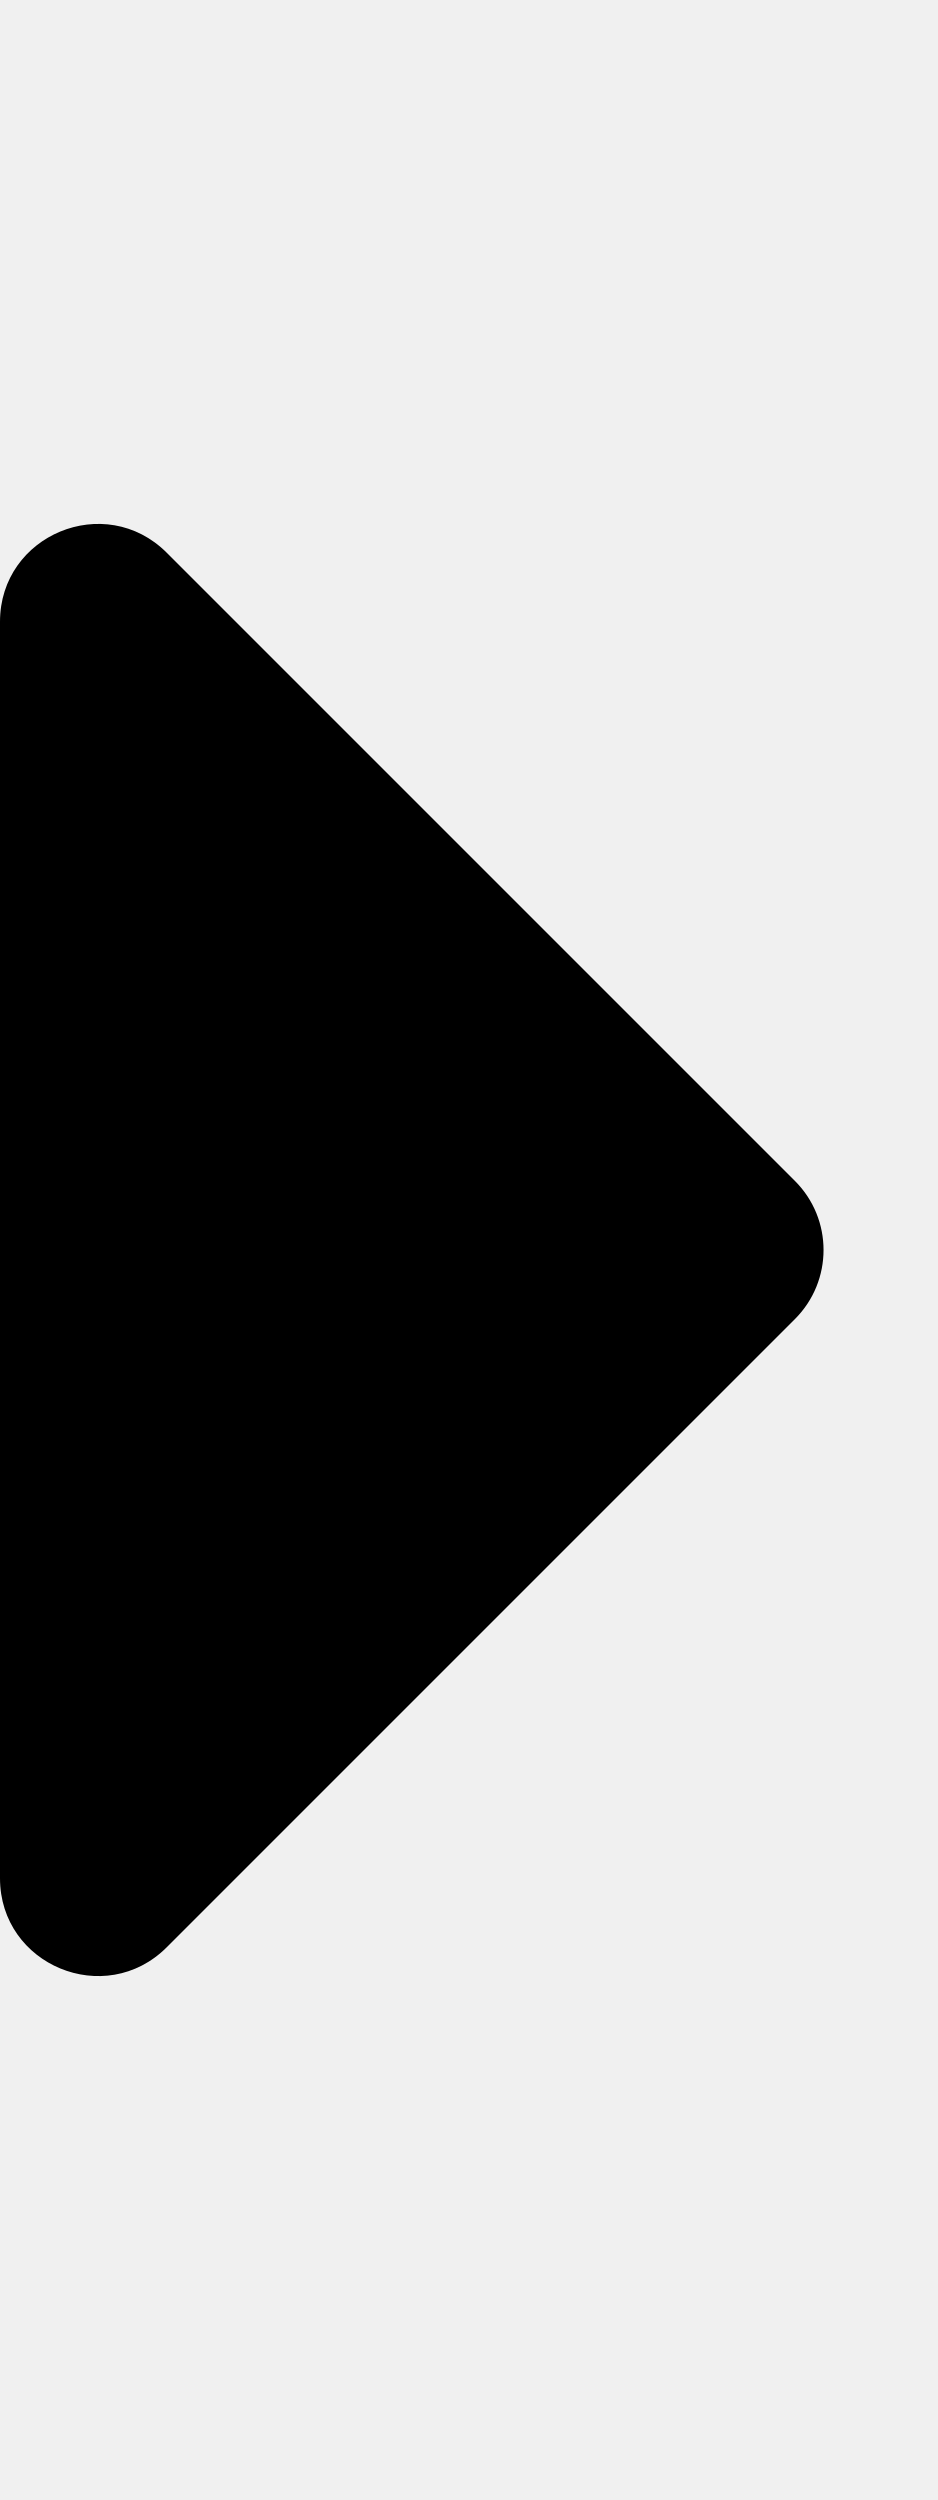
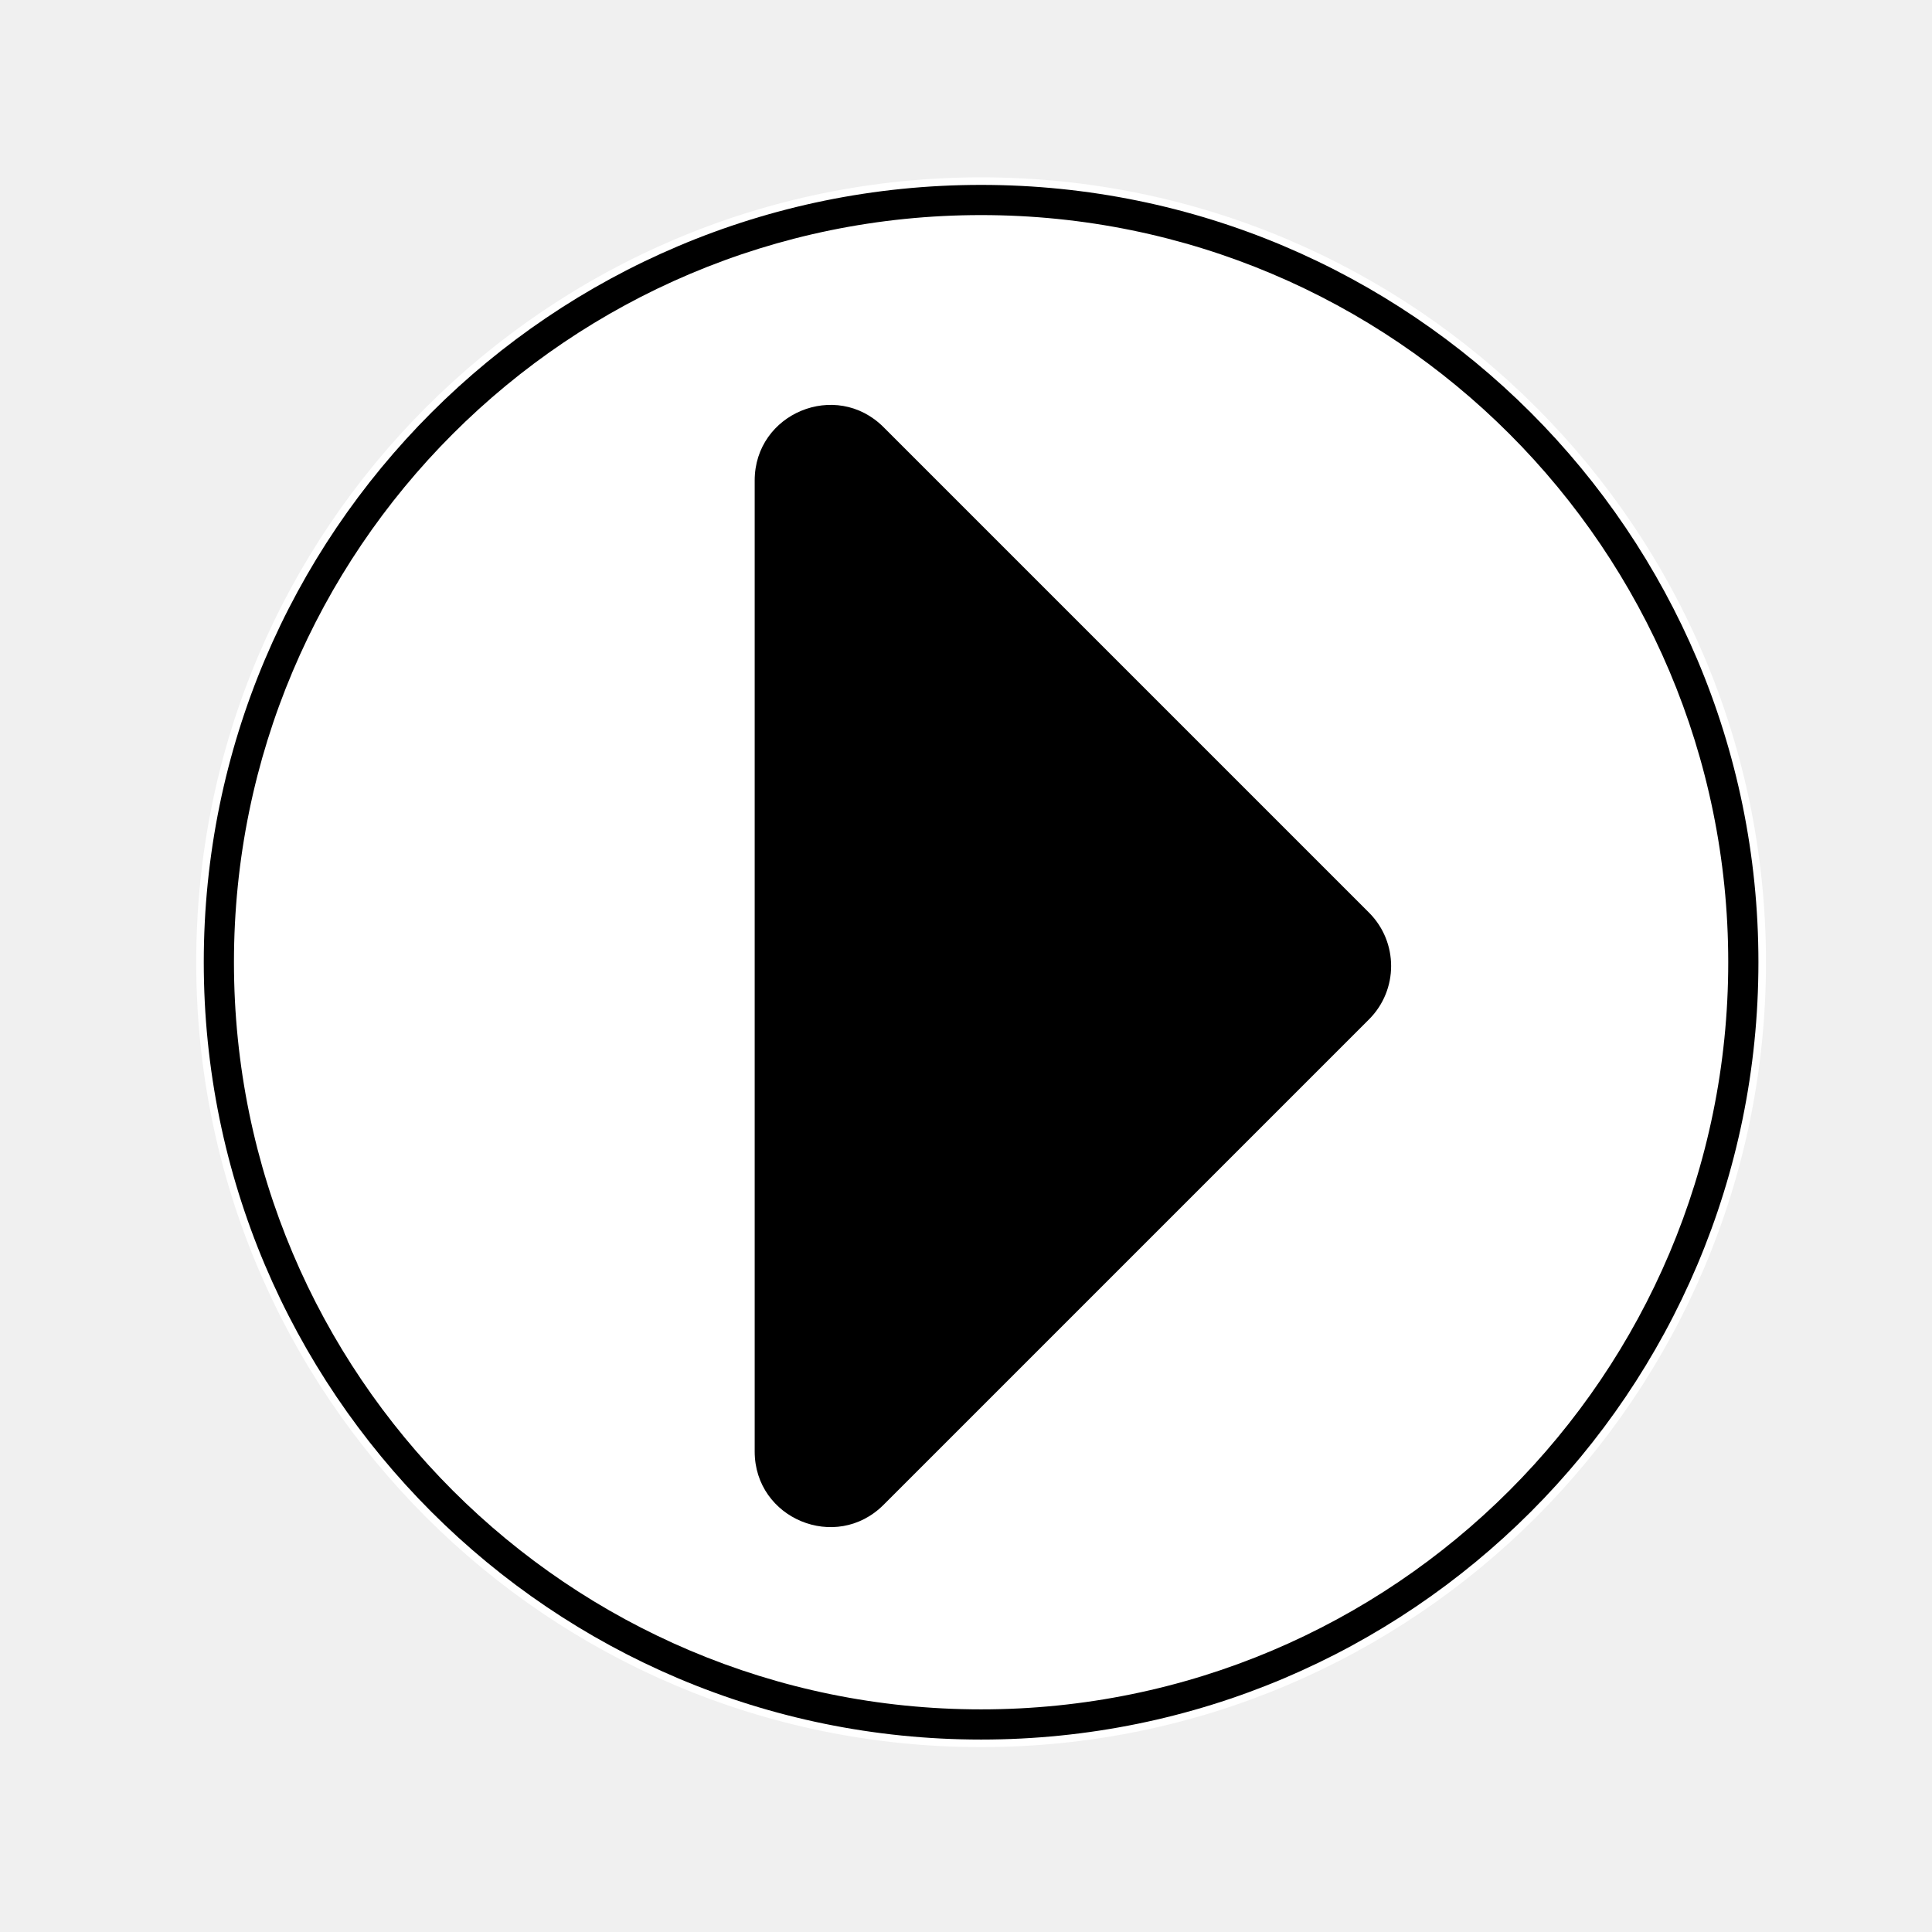
- <svg xmlns="http://www.w3.org/2000/svg" aria-hidden="true" focusable="false" data-prefix="fas" data-icon="caret-right" class="svg-inline--fa fa-caret-right fa-w-6" role="img" viewBox="0 0 192 512">
+ <svg xmlns="http://www.w3.org/2000/svg" aria-hidden="true" focusable="false" data-prefix="fas" data-icon="caret-left" class="svg-inline--fa fa-caret-left fa-w-6" role="img" viewBox="-200 0 512 512">
+   <circle cx="60" cy="255" r="207" fill="currentColor" stroke="#FFF" stroke-width="2" />
+   <circle cx="60" cy="255" r="200" fill="#FFF" stroke="currentColor" stroke-width="4" />
  <path fill="currentColor" d="M0 384.662V127.338c0-17.818 21.543-26.741 34.142-14.142l128.662 128.662c7.81 7.81 7.81 20.474 0 28.284L34.142 398.804C21.543 411.404 0 402.48 0 384.662z" />
</svg>
